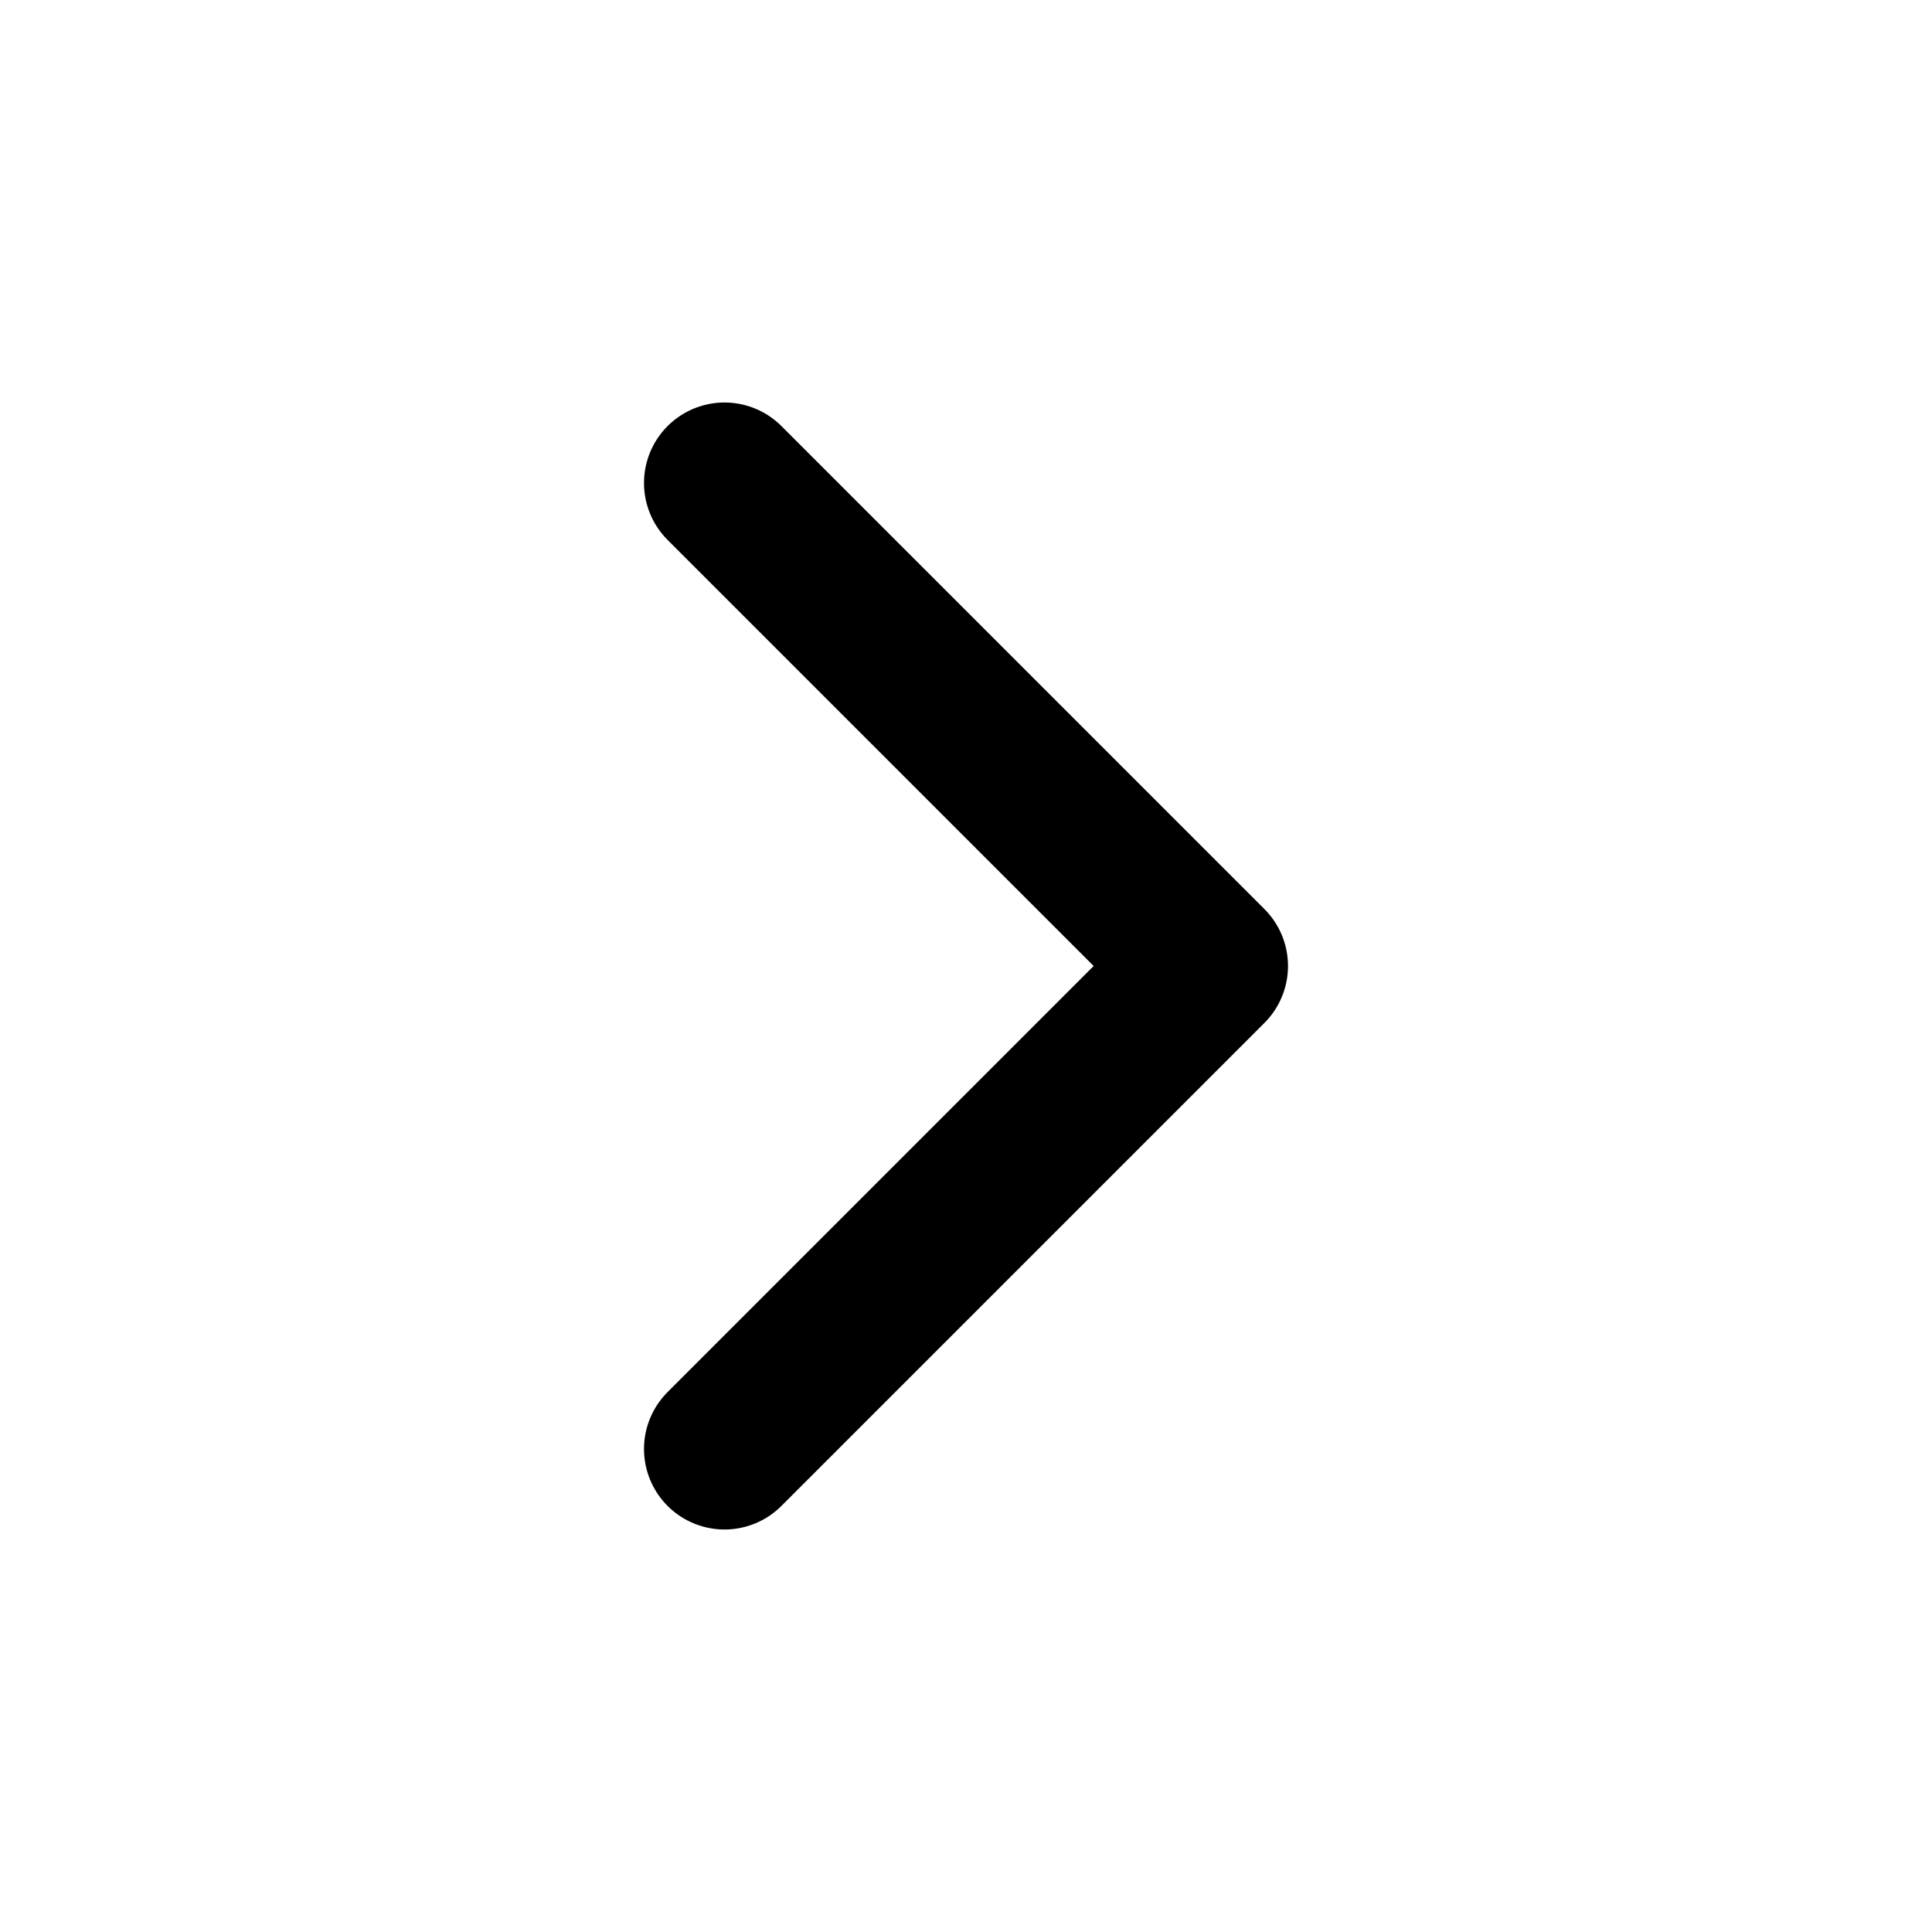
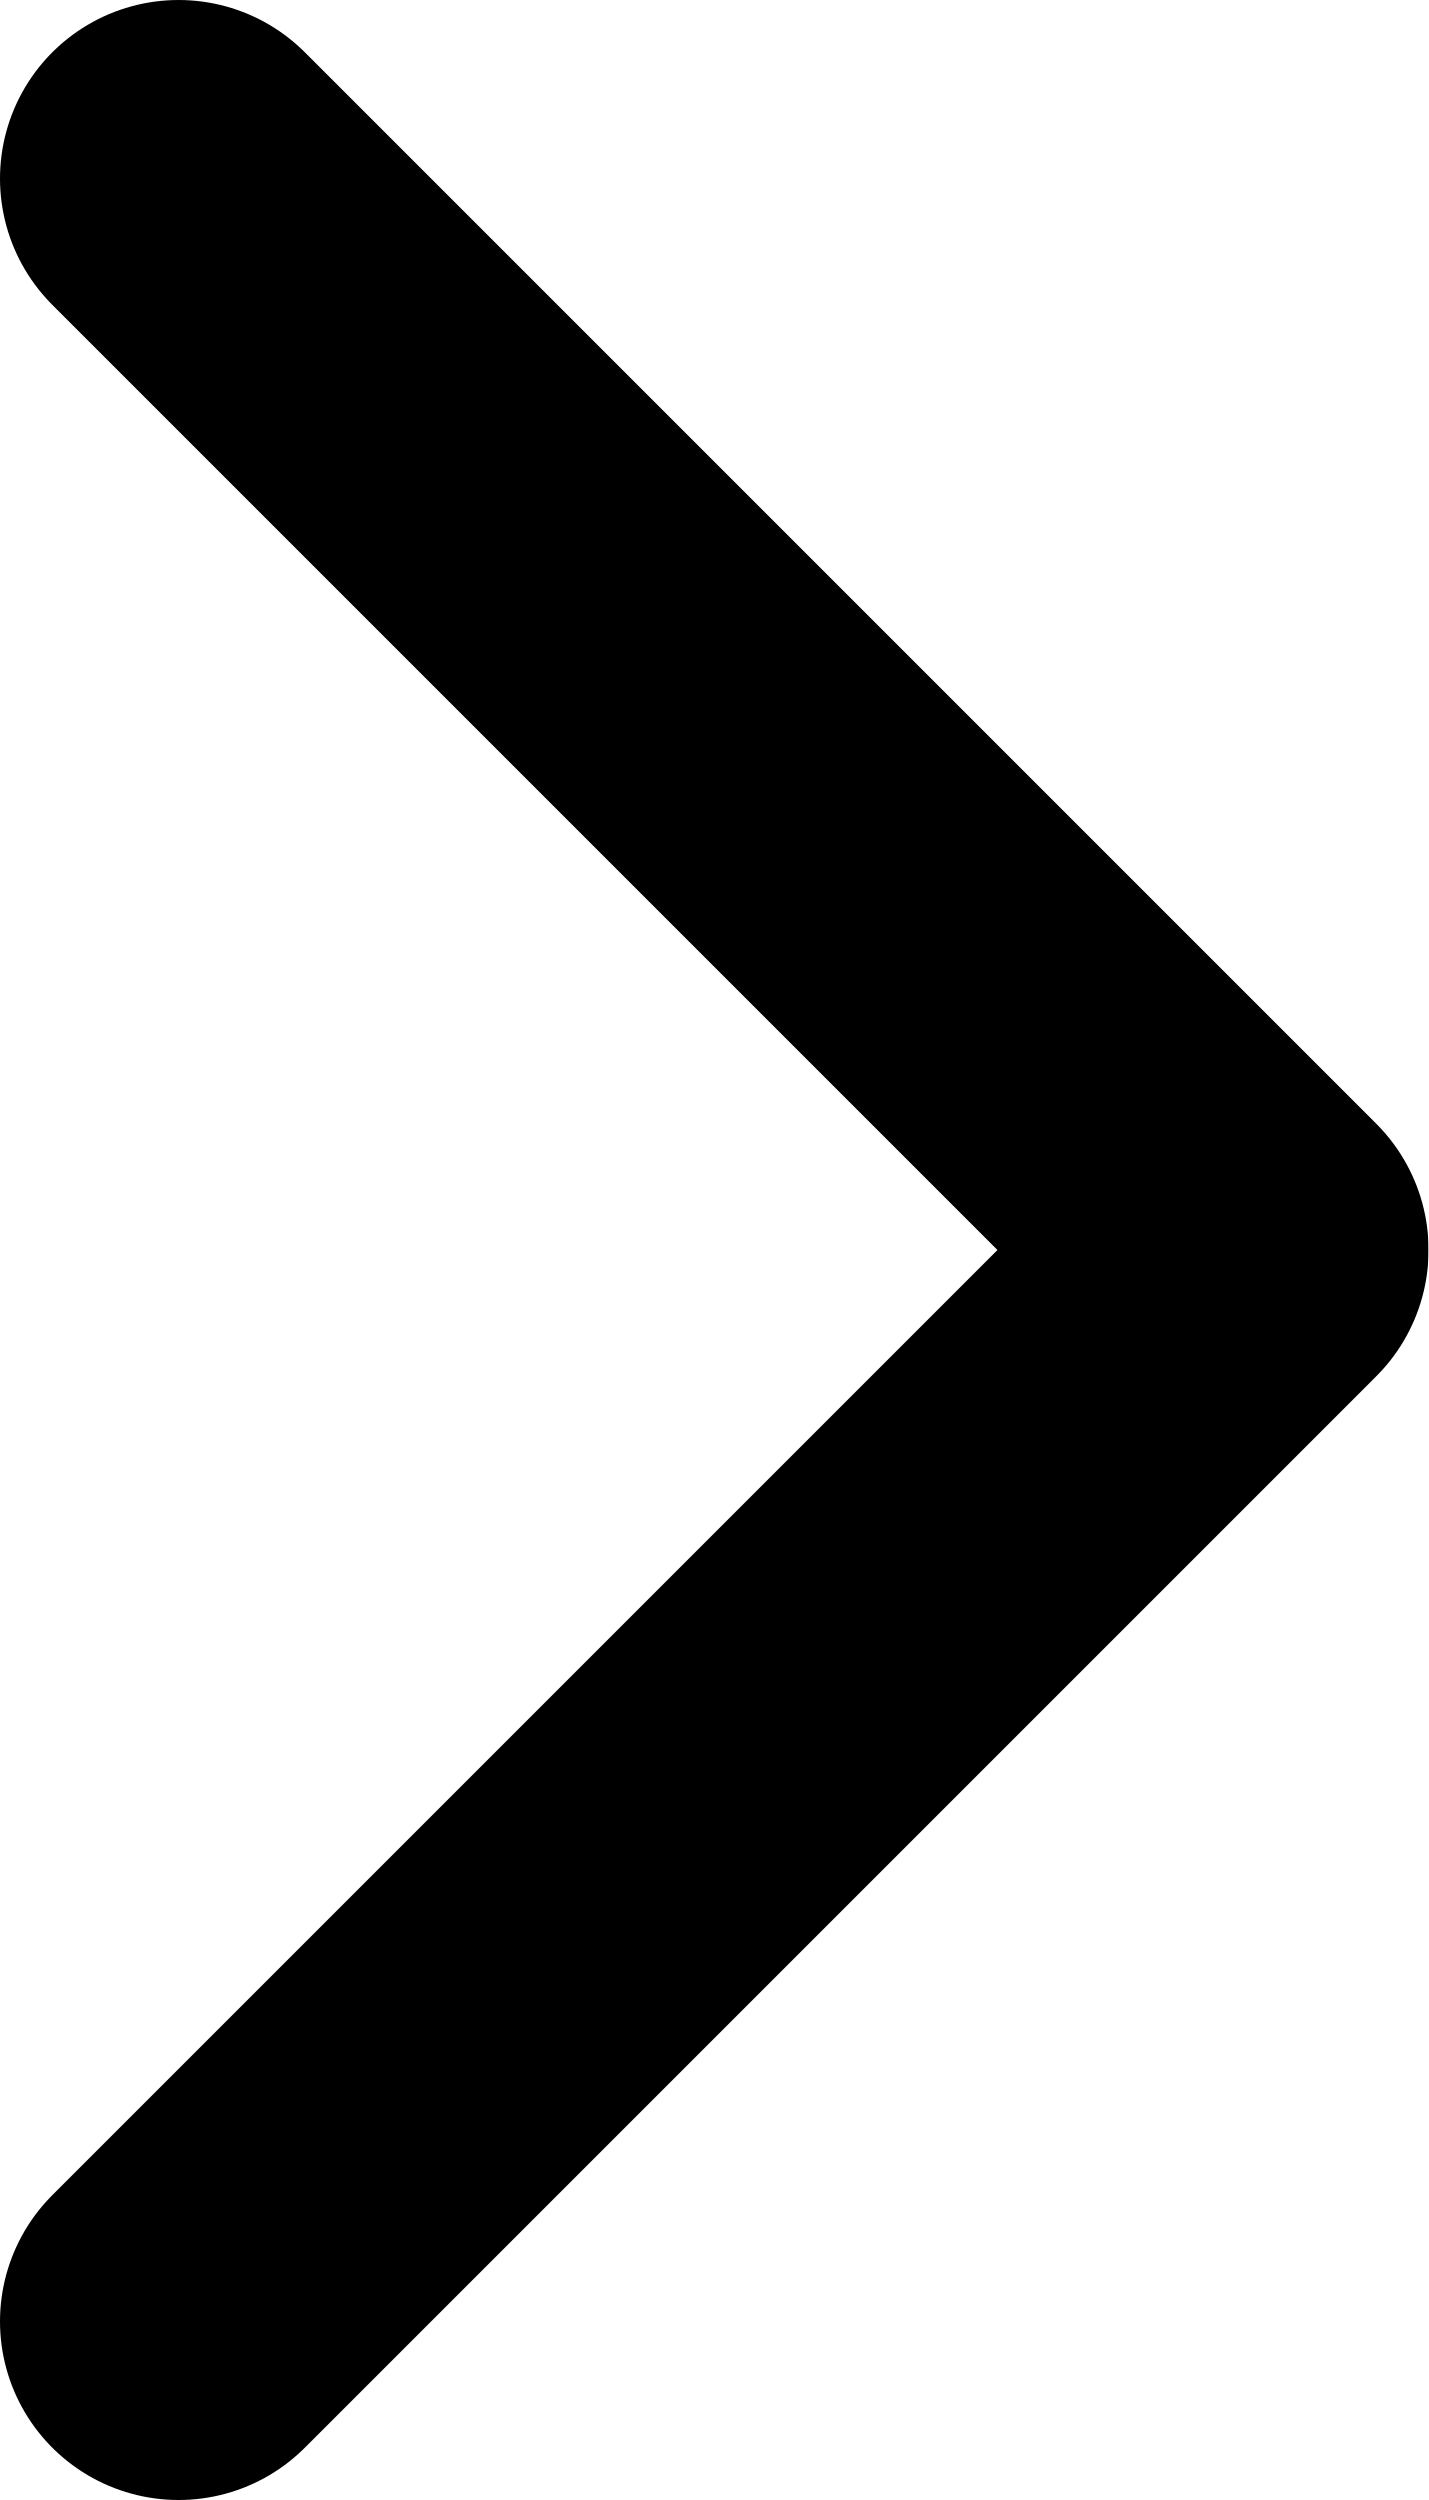
- <svg xmlns="http://www.w3.org/2000/svg" viewBox="0 0 24 24" fill="none" stroke="currentColor" stroke-width="2" stroke-linecap="round" stroke-linejoin="round" class="feather feather-chevron-right">
-   <polyline points="9 18 15 12 9 6" />
+ <svg xmlns="http://www.w3.org/2000/svg" width="8" height="14" viewBox="0 0 8 14" fill="none">
+   <mask id="mask0_1619_9" style="mask-type:alpha" maskUnits="userSpaceOnUse" x="0" y="0" width="8" height="14">
+     <rect width="8" height="14" fill="#333333" />
+   </mask>
+   <g mask="url(#mask0_1619_9)">
+     <path d="M1 13L7 7L1 1" stroke="black" stroke-width="2" stroke-linecap="round" stroke-linejoin="round" />
+   </g>
</svg>
